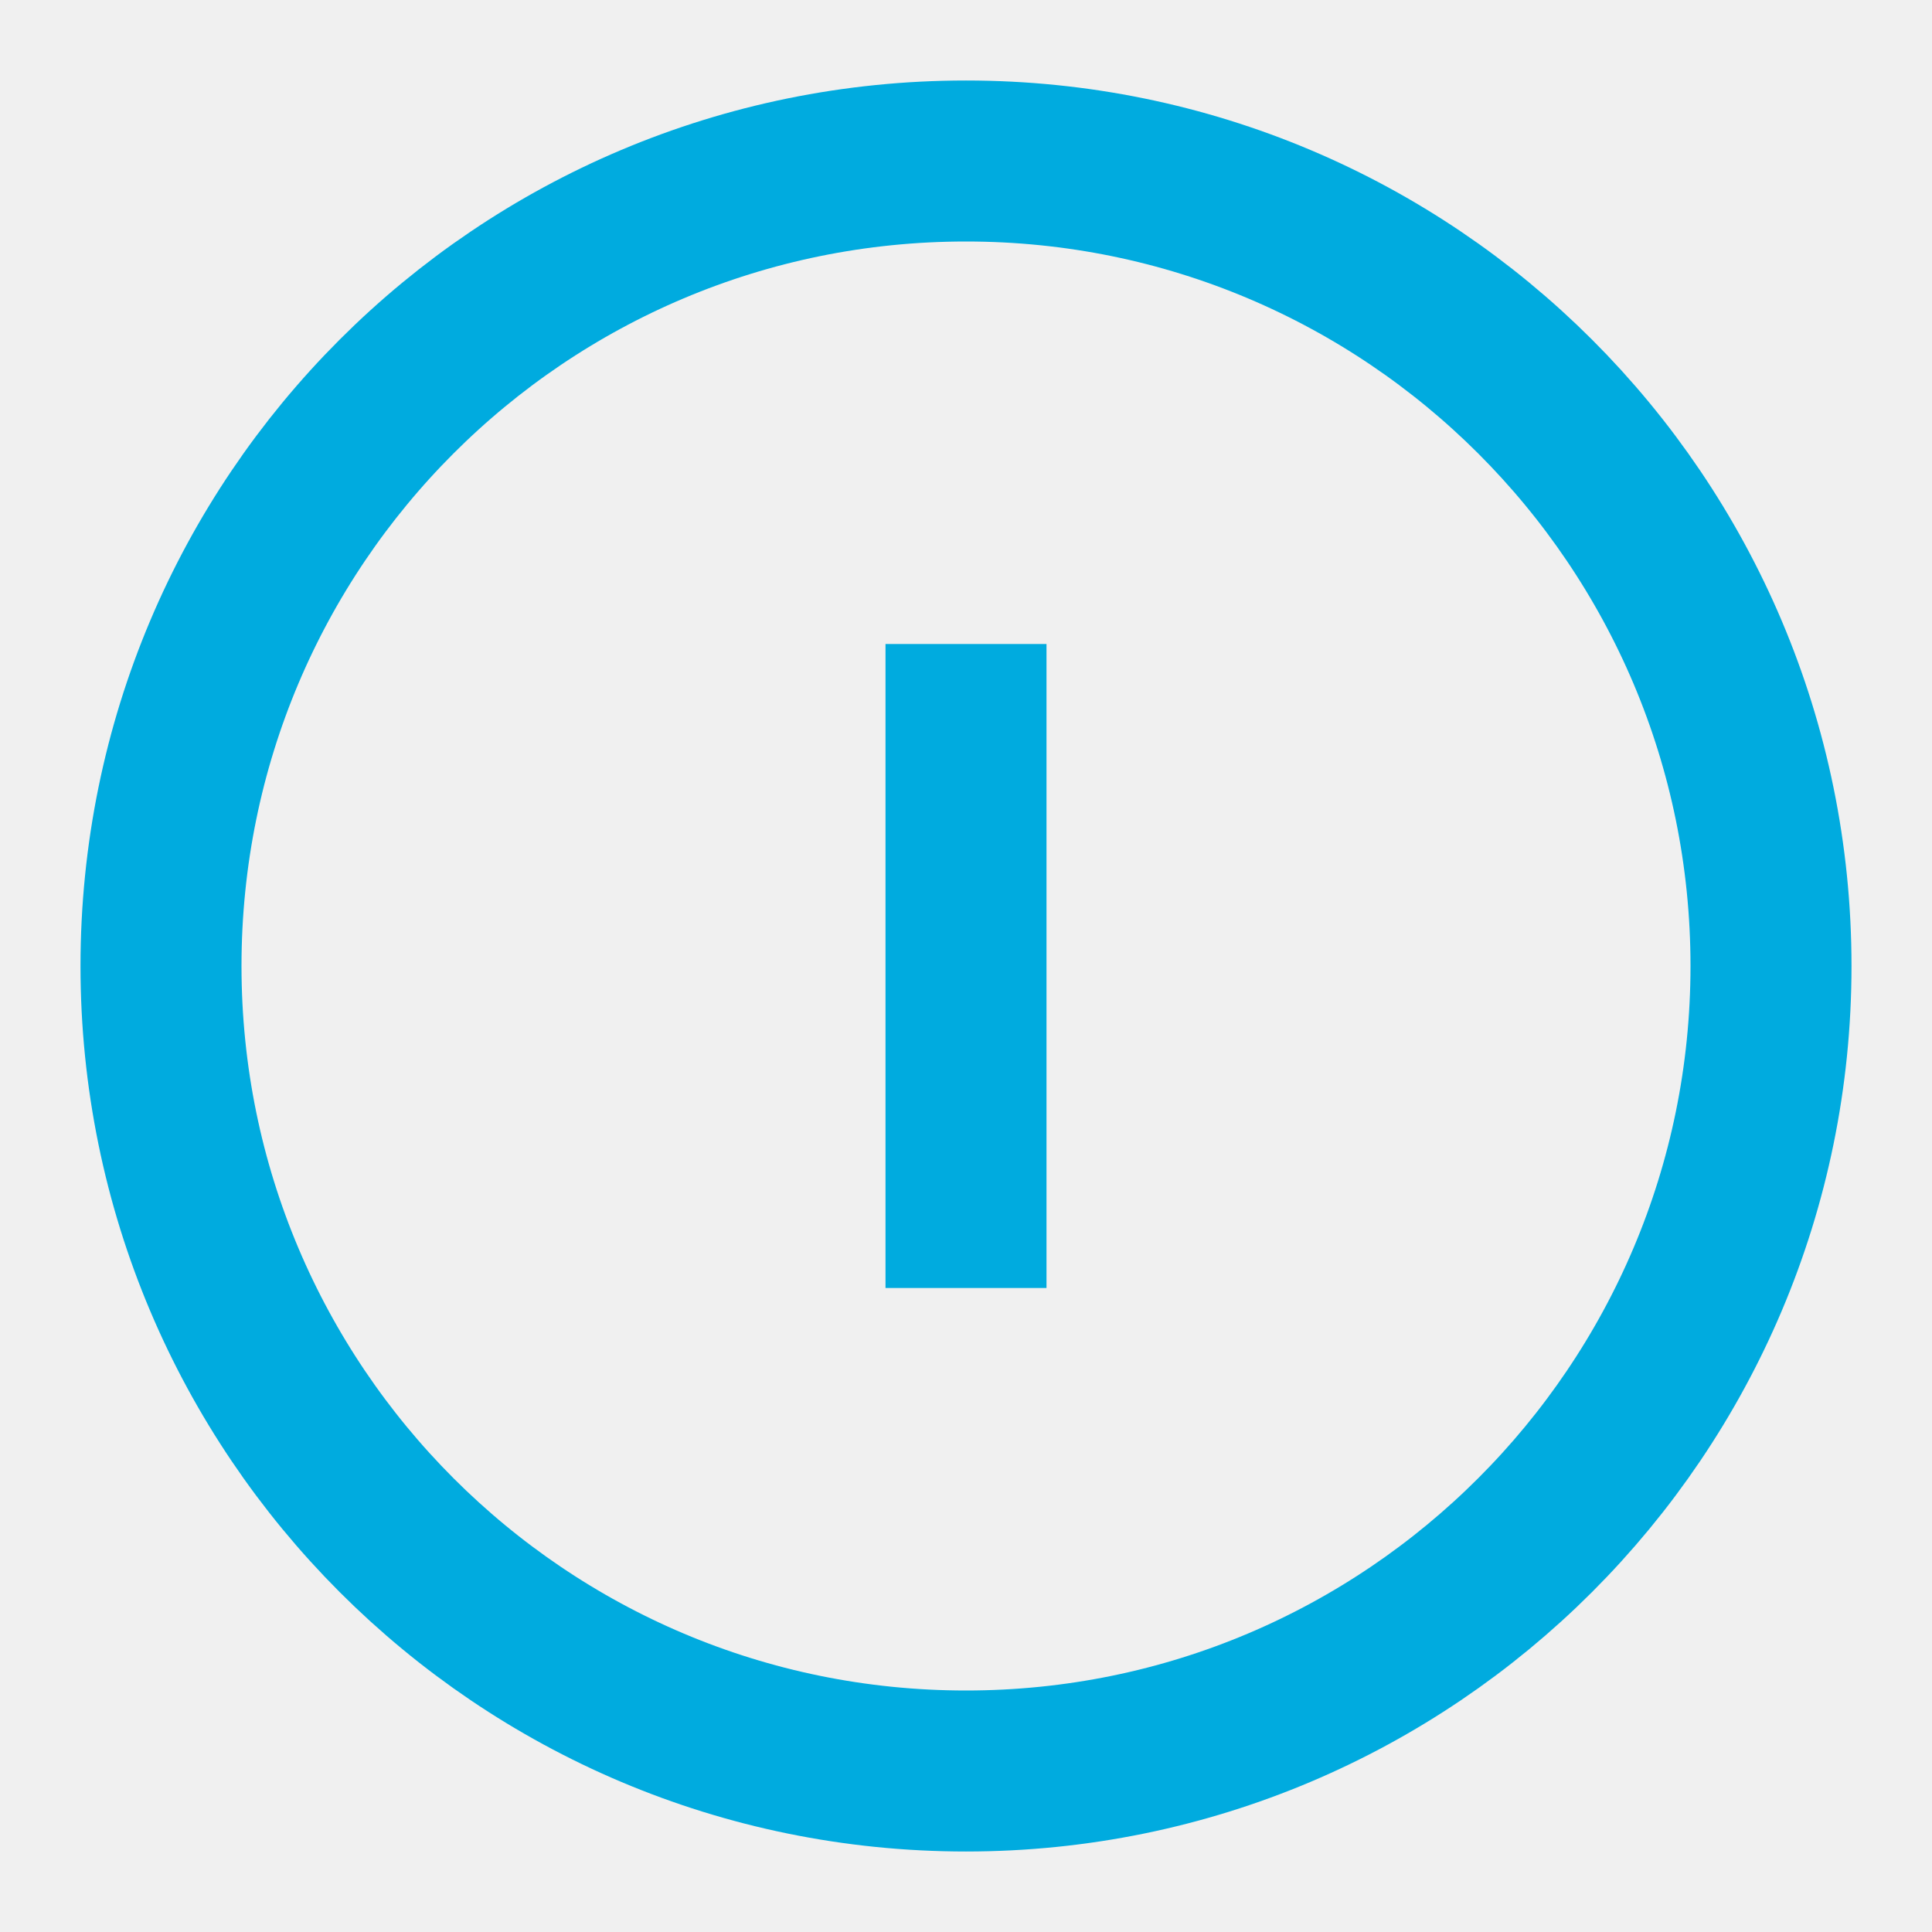
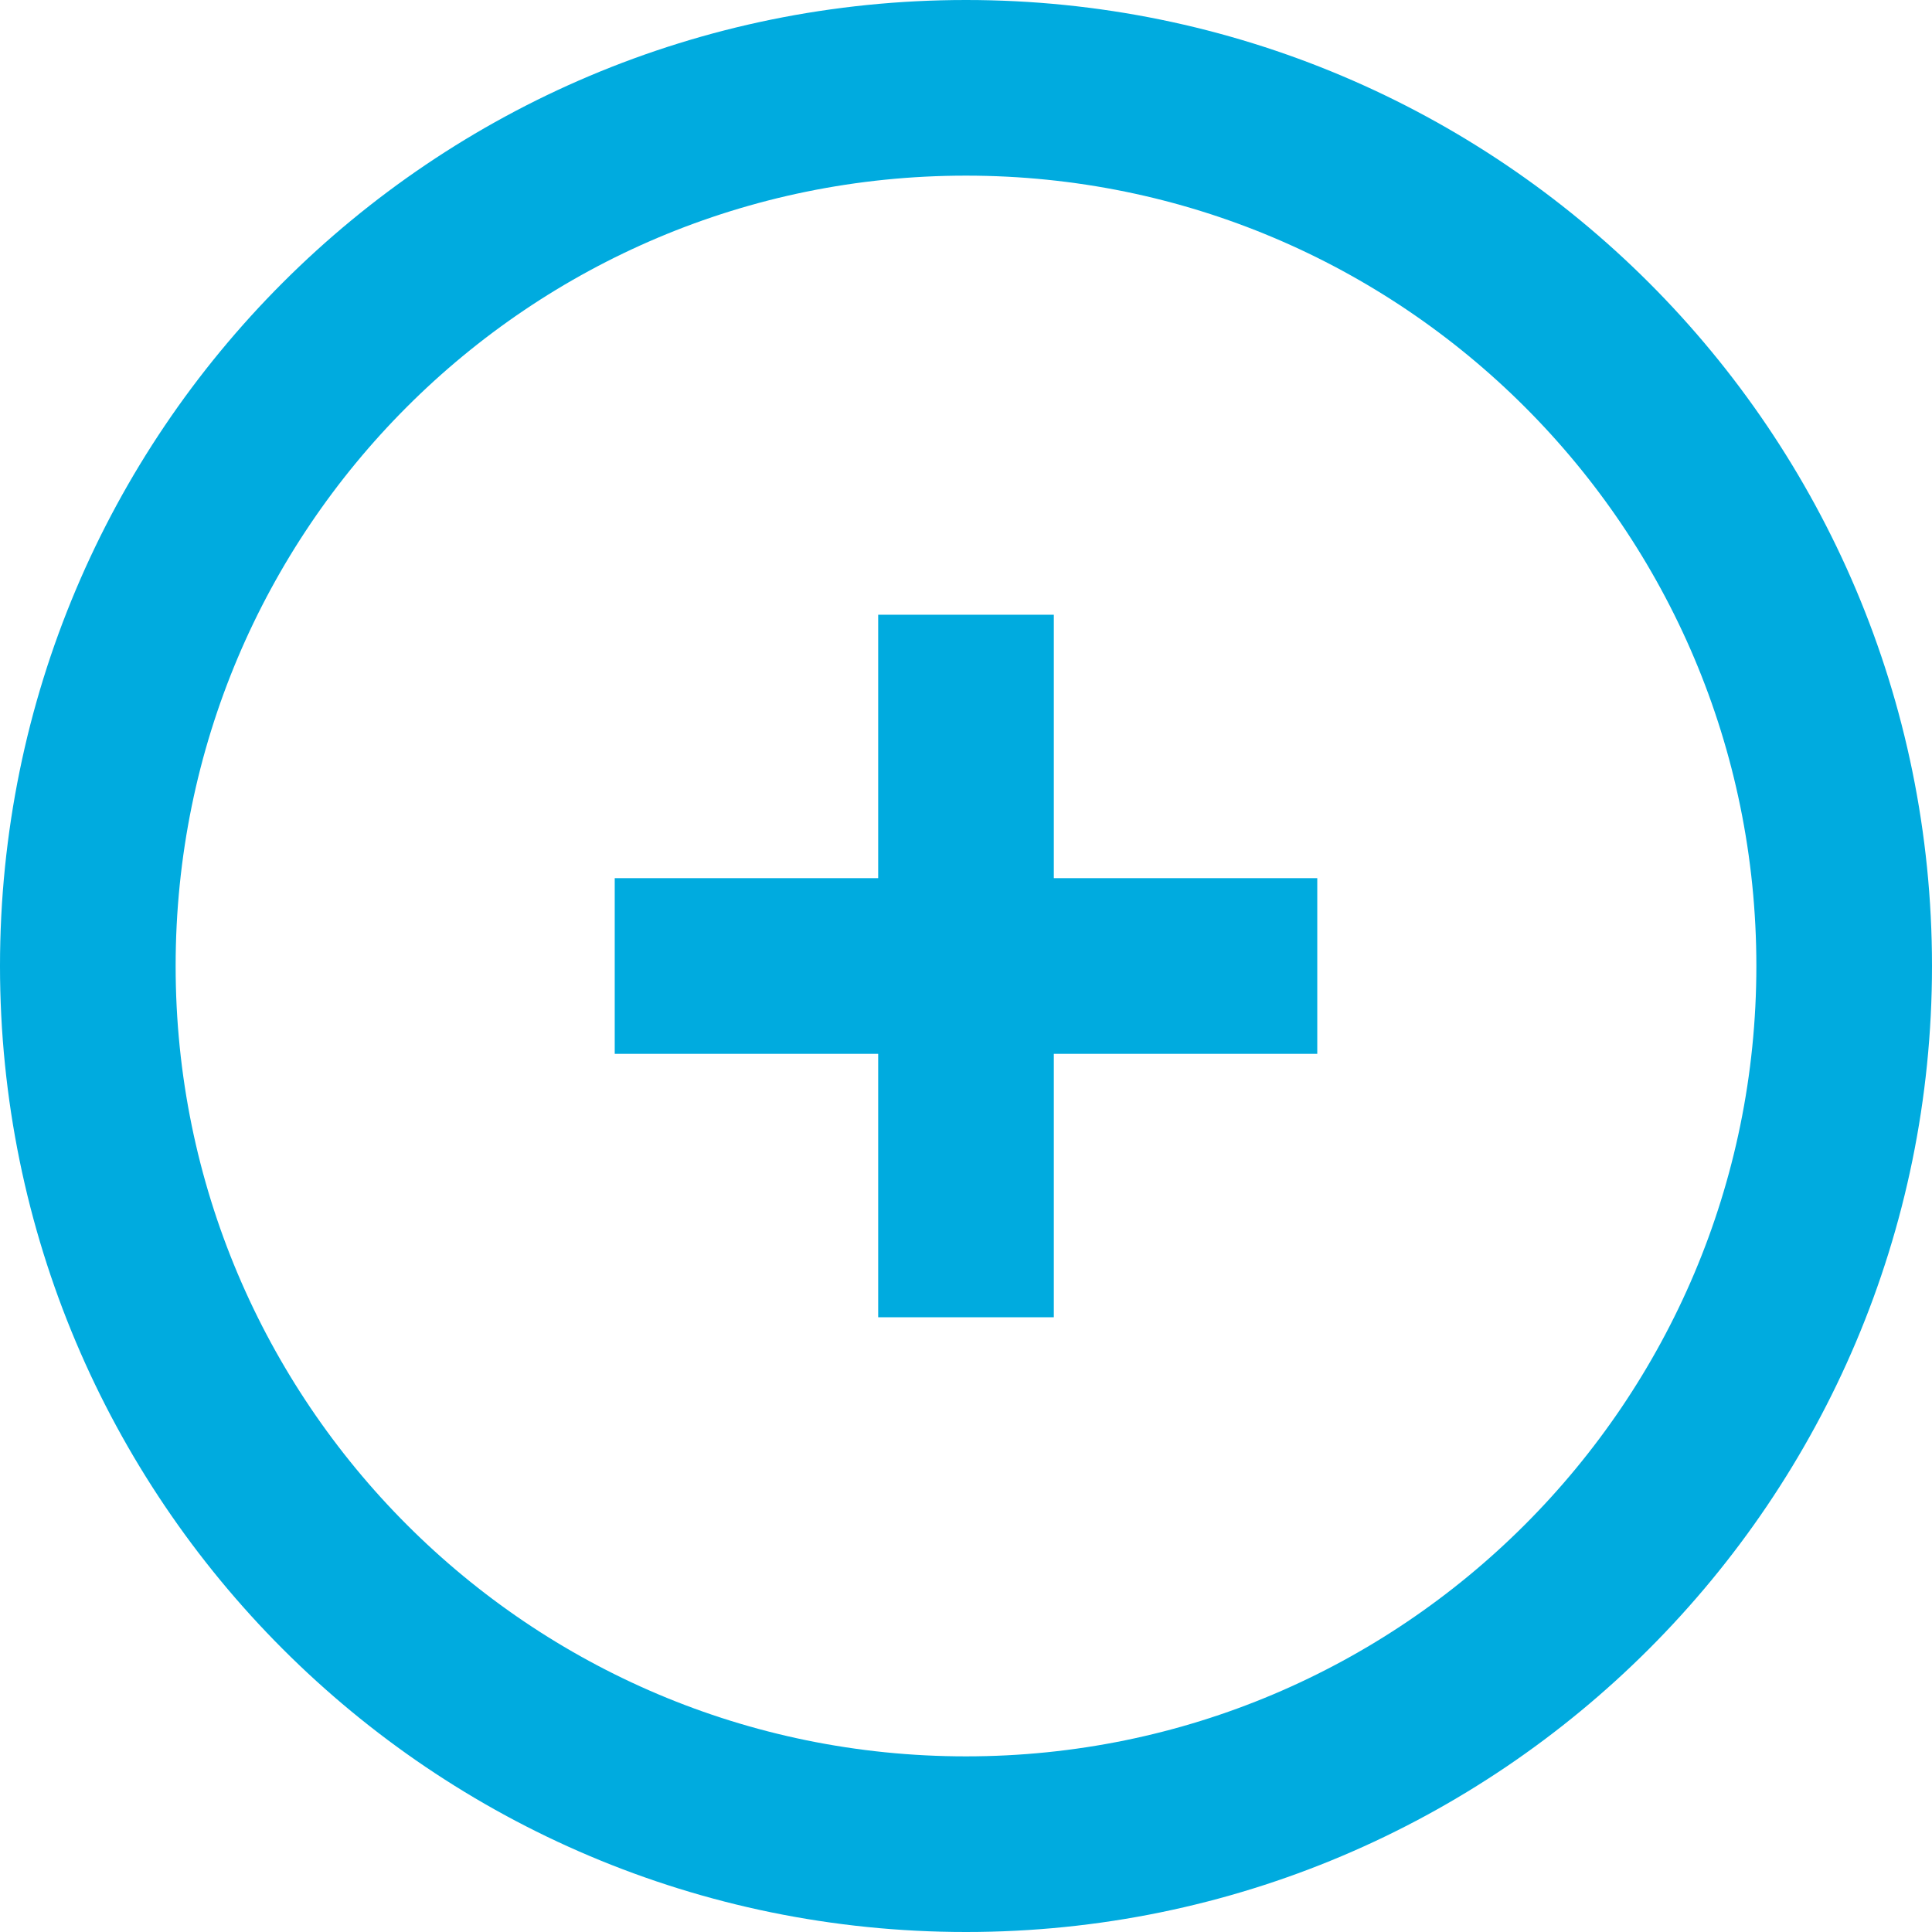
- <svg xmlns="http://www.w3.org/2000/svg" width="24" height="24" viewBox="0 0 24 24" fill="none">
+ <svg xmlns="http://www.w3.org/2000/svg" width="22" height="22" viewBox="0 0 22 22" fill="none">
  <defs>
-     <clipPath id="clip3180_11943">
-       <rect id="plus-circle" width="24" height="24" fill="white" fill-opacity="0" />
+     <clipPath id="clip2_10">
+       <rect id="Frame 1" width="22" height="22" fill="white" fill-opacity="0" />
    </clipPath>
  </defs>
-   <rect id="plus-circle" width="24" height="24" fill="#FFFFFF" fill-opacity="0" />
-   <g clip-path="url(#clip3180_11943)">
-     <path id="Icon" d="M12 22C6.47 22 2 17.52 2 12C2 6.47 6.47 2 12 2C17.52 2 22 6.47 22 12C22 17.52 17.52 22 12 22ZM12 8L12 16M8 12L16 " stroke="#00ABDF" stroke-opacity="1" stroke-width="2" stroke-linejoin="round" />
+   <rect id="Frame 1" width="22" height="22" fill="#FFFFFF" fill-opacity="1" />
+   <g clip-path="url(#clip2_10)">
+     <path id="Icon" d="M11 21C5.47 21 1 16.52 1 11C1 5.47 5.47 1 11 1C16.52 1 21 5.47 21 11C21 16.52 16.52 21 11 21ZM11 7L11 15M7 11L15 11M21 11C21 16.52 16.52 21 11 21M11 1C16.52 1 21 5.47 21 11M1 11C1 5.47 5.47 1 11 1M11 21C5.47 21 1 16.52 1 11M11 21C5.47 21 1 16.52 1 11C1 5.47 5.47 1 11 1C16.52 1 21 5.47 21 11C21 16.52 16.52 21 11 21ZM11 7L11 15M7 11L15 11M21 11C21 16.52 16.52 21 11 21M11 1C16.52 1 21 5.47 21 11M1 11C1 5.47 5.47 1 11 1M11 21C5.47 21 1 16.52 1 11M11 21C5.47 21 1 16.52 1 11C1 5.47 5.47 1 11 1C16.52 1 21 5.47 21 11C21 16.52 16.52 21 11 21ZM11 7L11 15M7 11L15 11M21 11C21 16.52 16.52 21 11 21M11 1C16.52 1 21 5.47 21 11M1 11C1 5.47 5.47 1 11 1M11 21C5.47 21 1 16.52 1 " stroke="#00ABDF" stroke-opacity="1" stroke-width="2" stroke-linejoin="round" />
  </g>
</svg>
